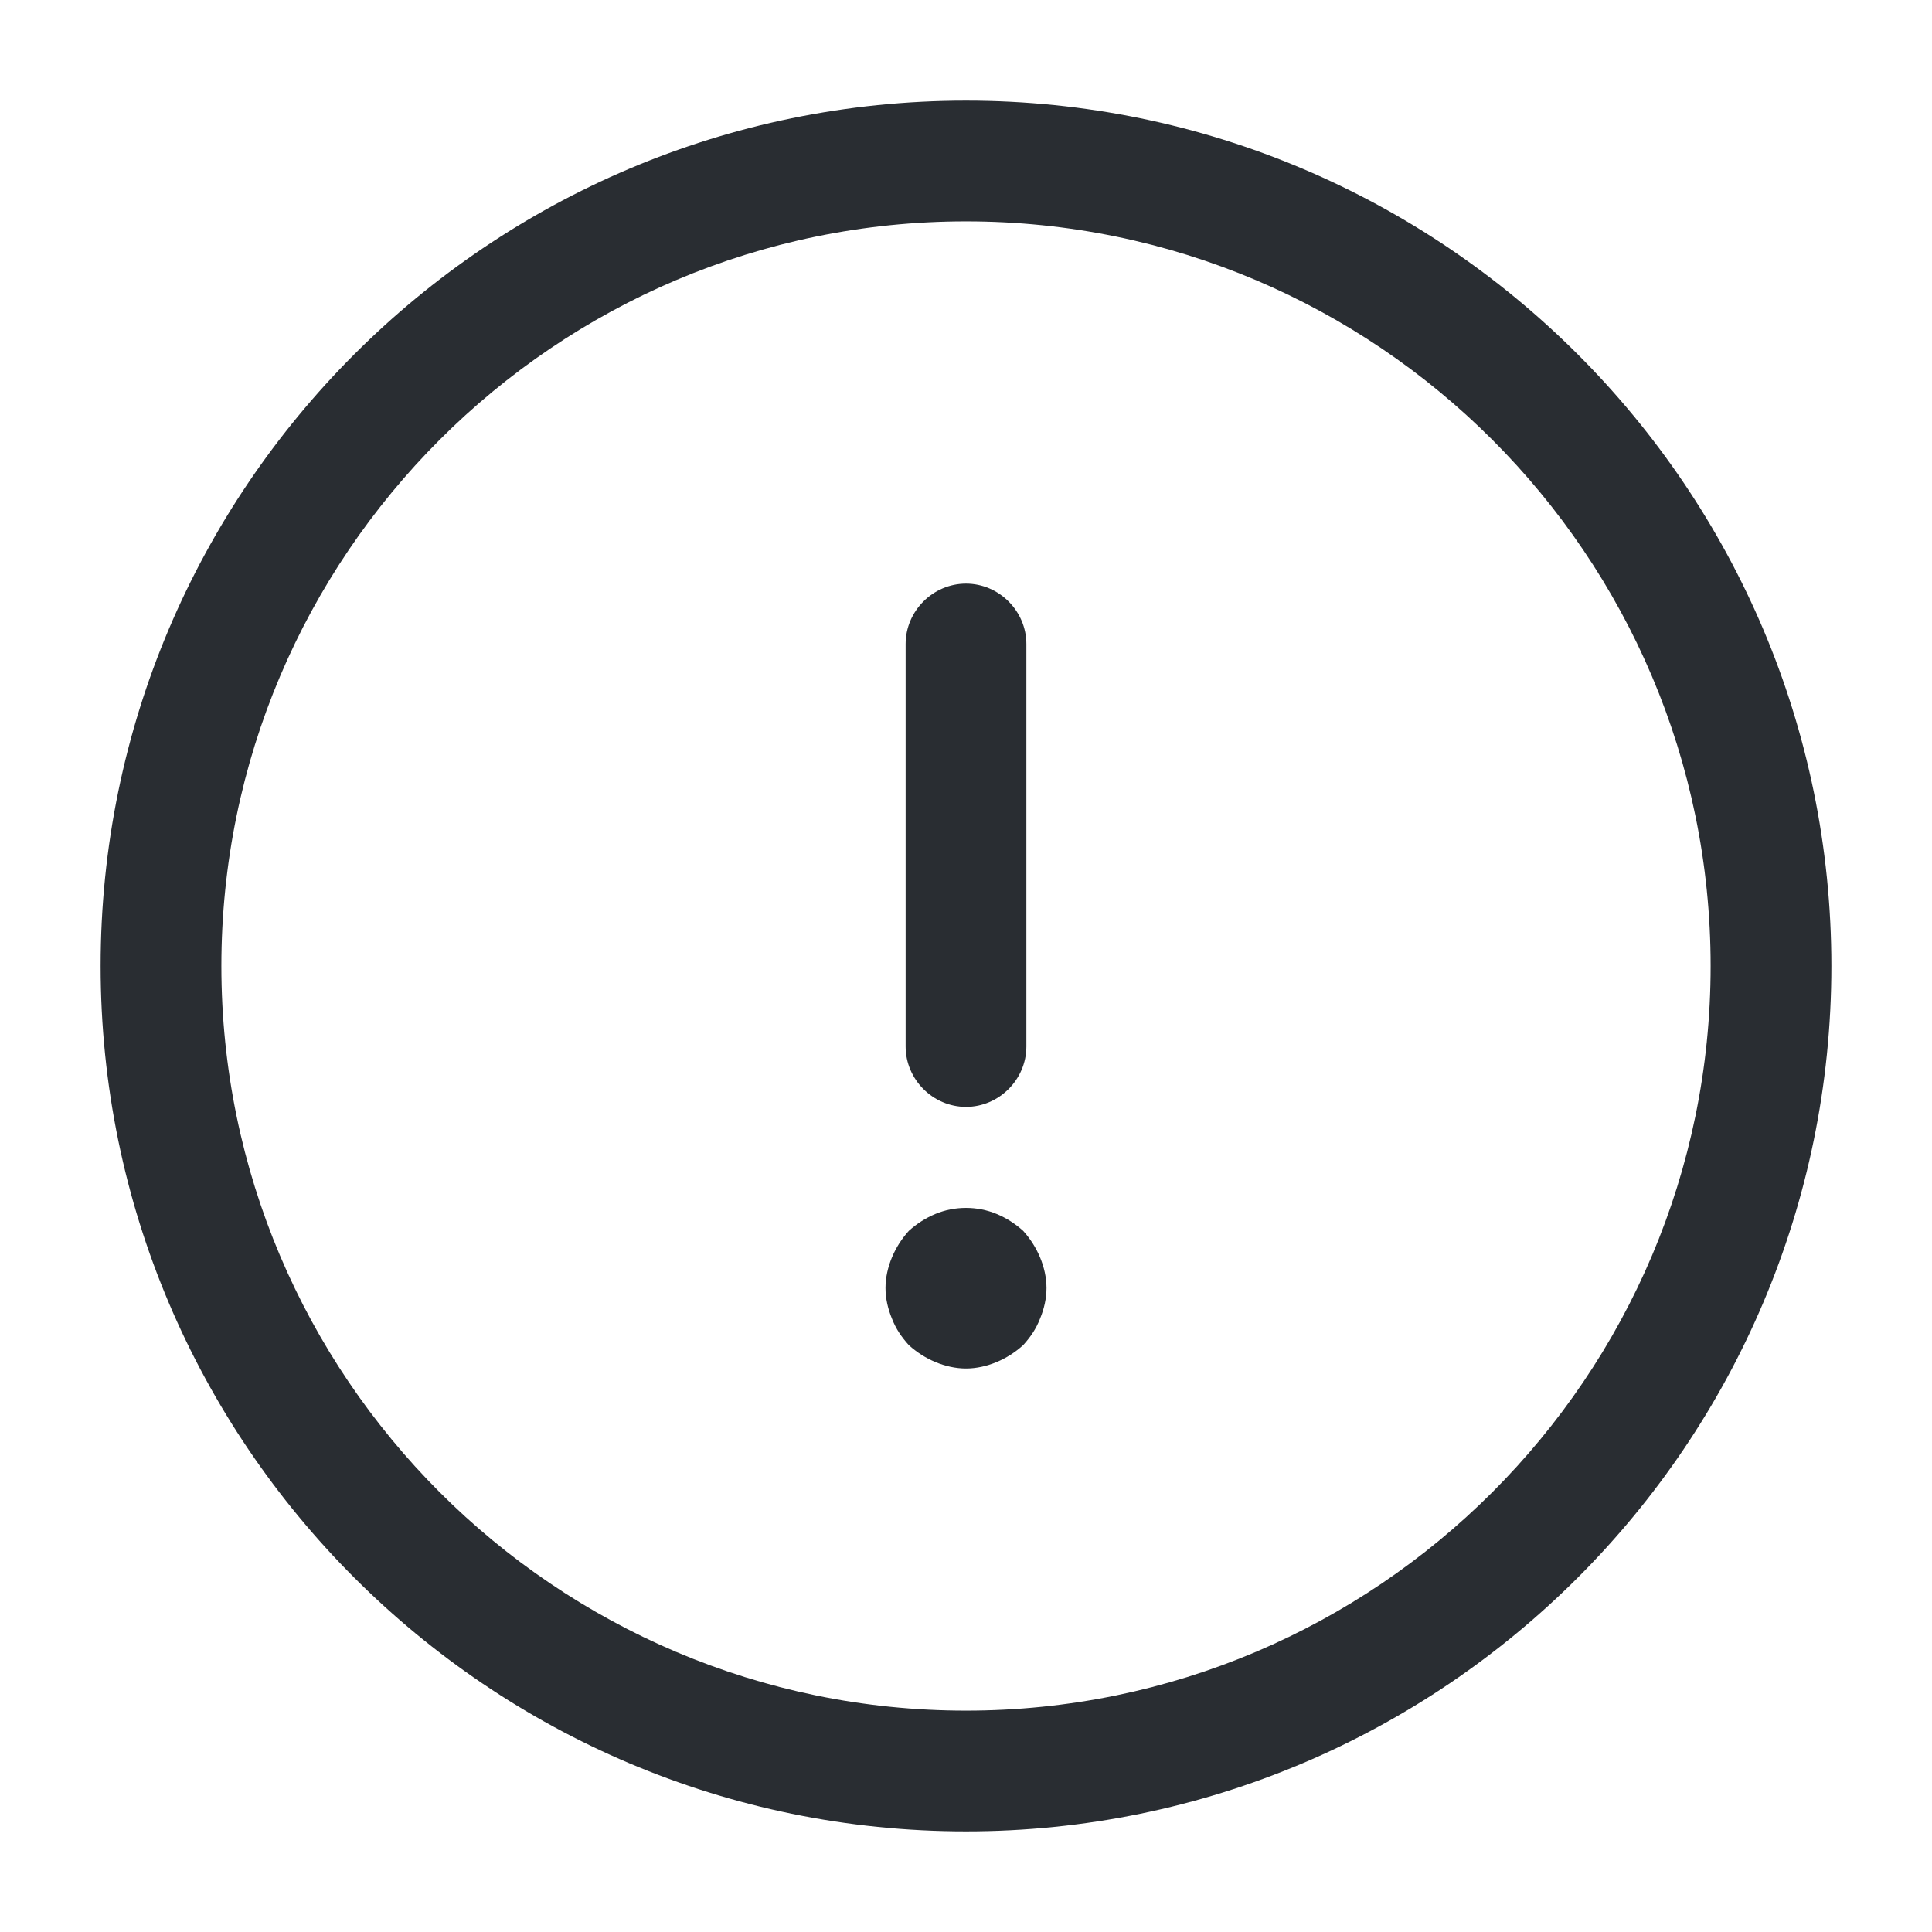
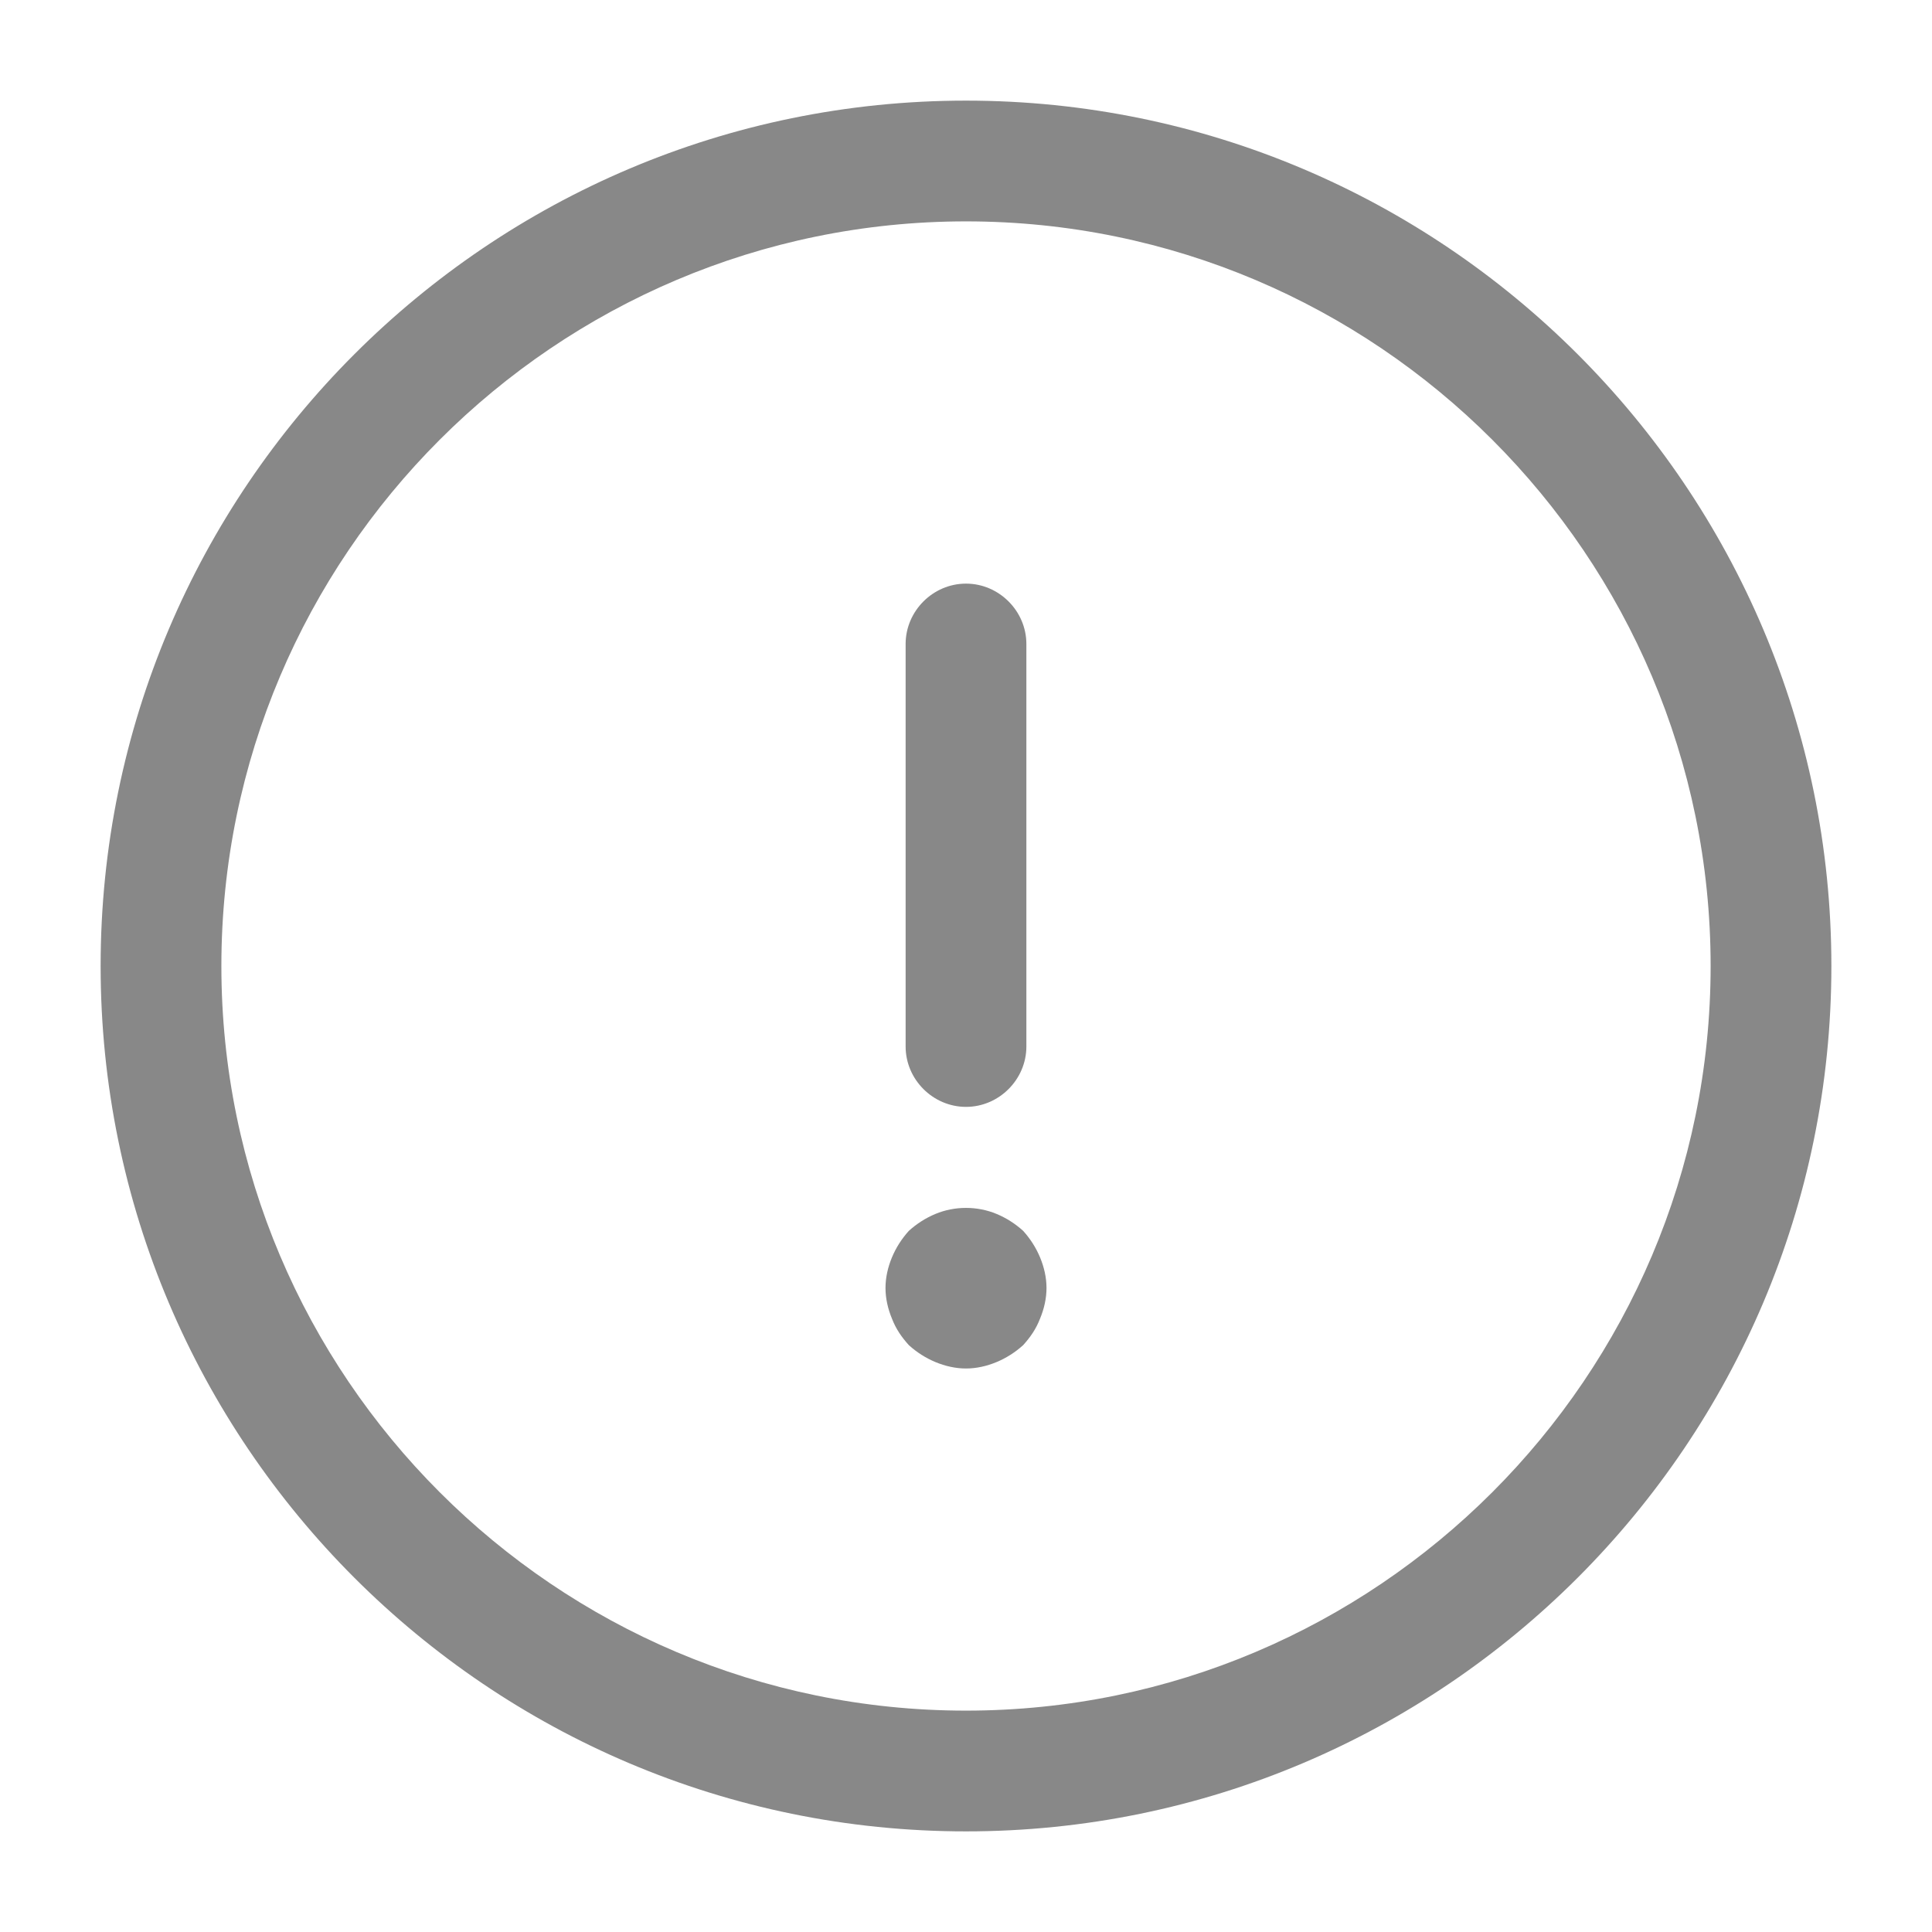
- <svg xmlns="http://www.w3.org/2000/svg" width="24" height="24" viewBox="0 0 24 24" fill="none">
-   <path d="M12 22.75C6.07 22.75 1.25 17.93 1.25 12C1.25 6.07 6.07 1.25 12 1.25C17.93 1.25 22.75 6.07 22.75 12C22.75 17.93 17.93 22.75 12 22.75ZM12 2.75C6.9 2.75 2.75 6.9 2.75 12C2.75 17.1 6.9 21.25 12 21.25C17.1 21.25 21.25 17.1 21.25 12C21.25 6.9 17.1 2.75 12 2.75Z" fill="#292D32" />
-   <path d="M12 13.75C11.59 13.75 11.25 13.41 11.25 13V8C11.25 7.59 11.59 7.25 12 7.25C12.41 7.25 12.75 7.59 12.75 8V13C12.75 13.41 12.41 13.75 12 13.75Z" fill="#292D32" />
-   <path d="M12 17C11.87 17 11.74 16.97 11.62 16.92C11.5 16.87 11.39 16.8 11.29 16.71C11.2 16.61 11.13 16.51 11.08 16.38C11.03 16.26 11 16.13 11 16C11 15.87 11.03 15.74 11.08 15.62C11.13 15.5 11.2 15.39 11.29 15.29C11.39 15.2 11.5 15.13 11.62 15.08C11.86 14.98 12.14 14.98 12.38 15.08C12.5 15.13 12.61 15.2 12.71 15.29C12.8 15.39 12.87 15.5 12.92 15.62C12.97 15.74 13 15.87 13 16C13 16.13 12.97 16.26 12.92 16.38C12.87 16.51 12.8 16.61 12.71 16.71C12.61 16.8 12.5 16.87 12.38 16.92C12.26 16.97 12.13 17 12 17Z" fill="#292D32" />
+ <svg xmlns="http://www.w3.org/2000/svg" width="16" height="16" viewBox="0 0 24 24" fill="none">
+   <path d="M12 22.75C6.07 22.75 1.25 17.93 1.25 12C1.25 6.07 6.07 1.25 12 1.25C17.93 1.25 22.75 6.07 22.75 12C22.75 17.93 17.93 22.75 12 22.75ZM12 2.75C6.9 2.75 2.75 6.9 2.75 12C2.75 17.1 6.9 21.25 12 21.25C17.1 21.25 21.25 17.1 21.25 12C21.25 6.9 17.1 2.75 12 2.75Z" fill="#888888" />
+   <path d="M12 13.75C11.59 13.75 11.25 13.41 11.25 13V8C11.25 7.59 11.59 7.25 12 7.25C12.41 7.25 12.75 7.59 12.75 8V13C12.75 13.41 12.41 13.75 12 13.75Z" fill="#888888" />
+   <path d="M12 17C11.87 17 11.74 16.97 11.62 16.92C11.5 16.87 11.39 16.8 11.29 16.71C11.2 16.61 11.13 16.51 11.08 16.38C11.03 16.26 11 16.13 11 16C11 15.87 11.03 15.74 11.08 15.62C11.13 15.5 11.2 15.39 11.29 15.29C11.39 15.2 11.5 15.13 11.62 15.08C11.86 14.98 12.14 14.98 12.38 15.08C12.5 15.13 12.61 15.2 12.71 15.29C12.8 15.39 12.87 15.5 12.92 15.62C12.97 15.74 13 15.87 13 16C13 16.13 12.97 16.26 12.92 16.38C12.87 16.51 12.8 16.61 12.71 16.71C12.61 16.8 12.5 16.87 12.38 16.92C12.26 16.97 12.13 17 12 17Z" fill="#888888" />
</svg>
